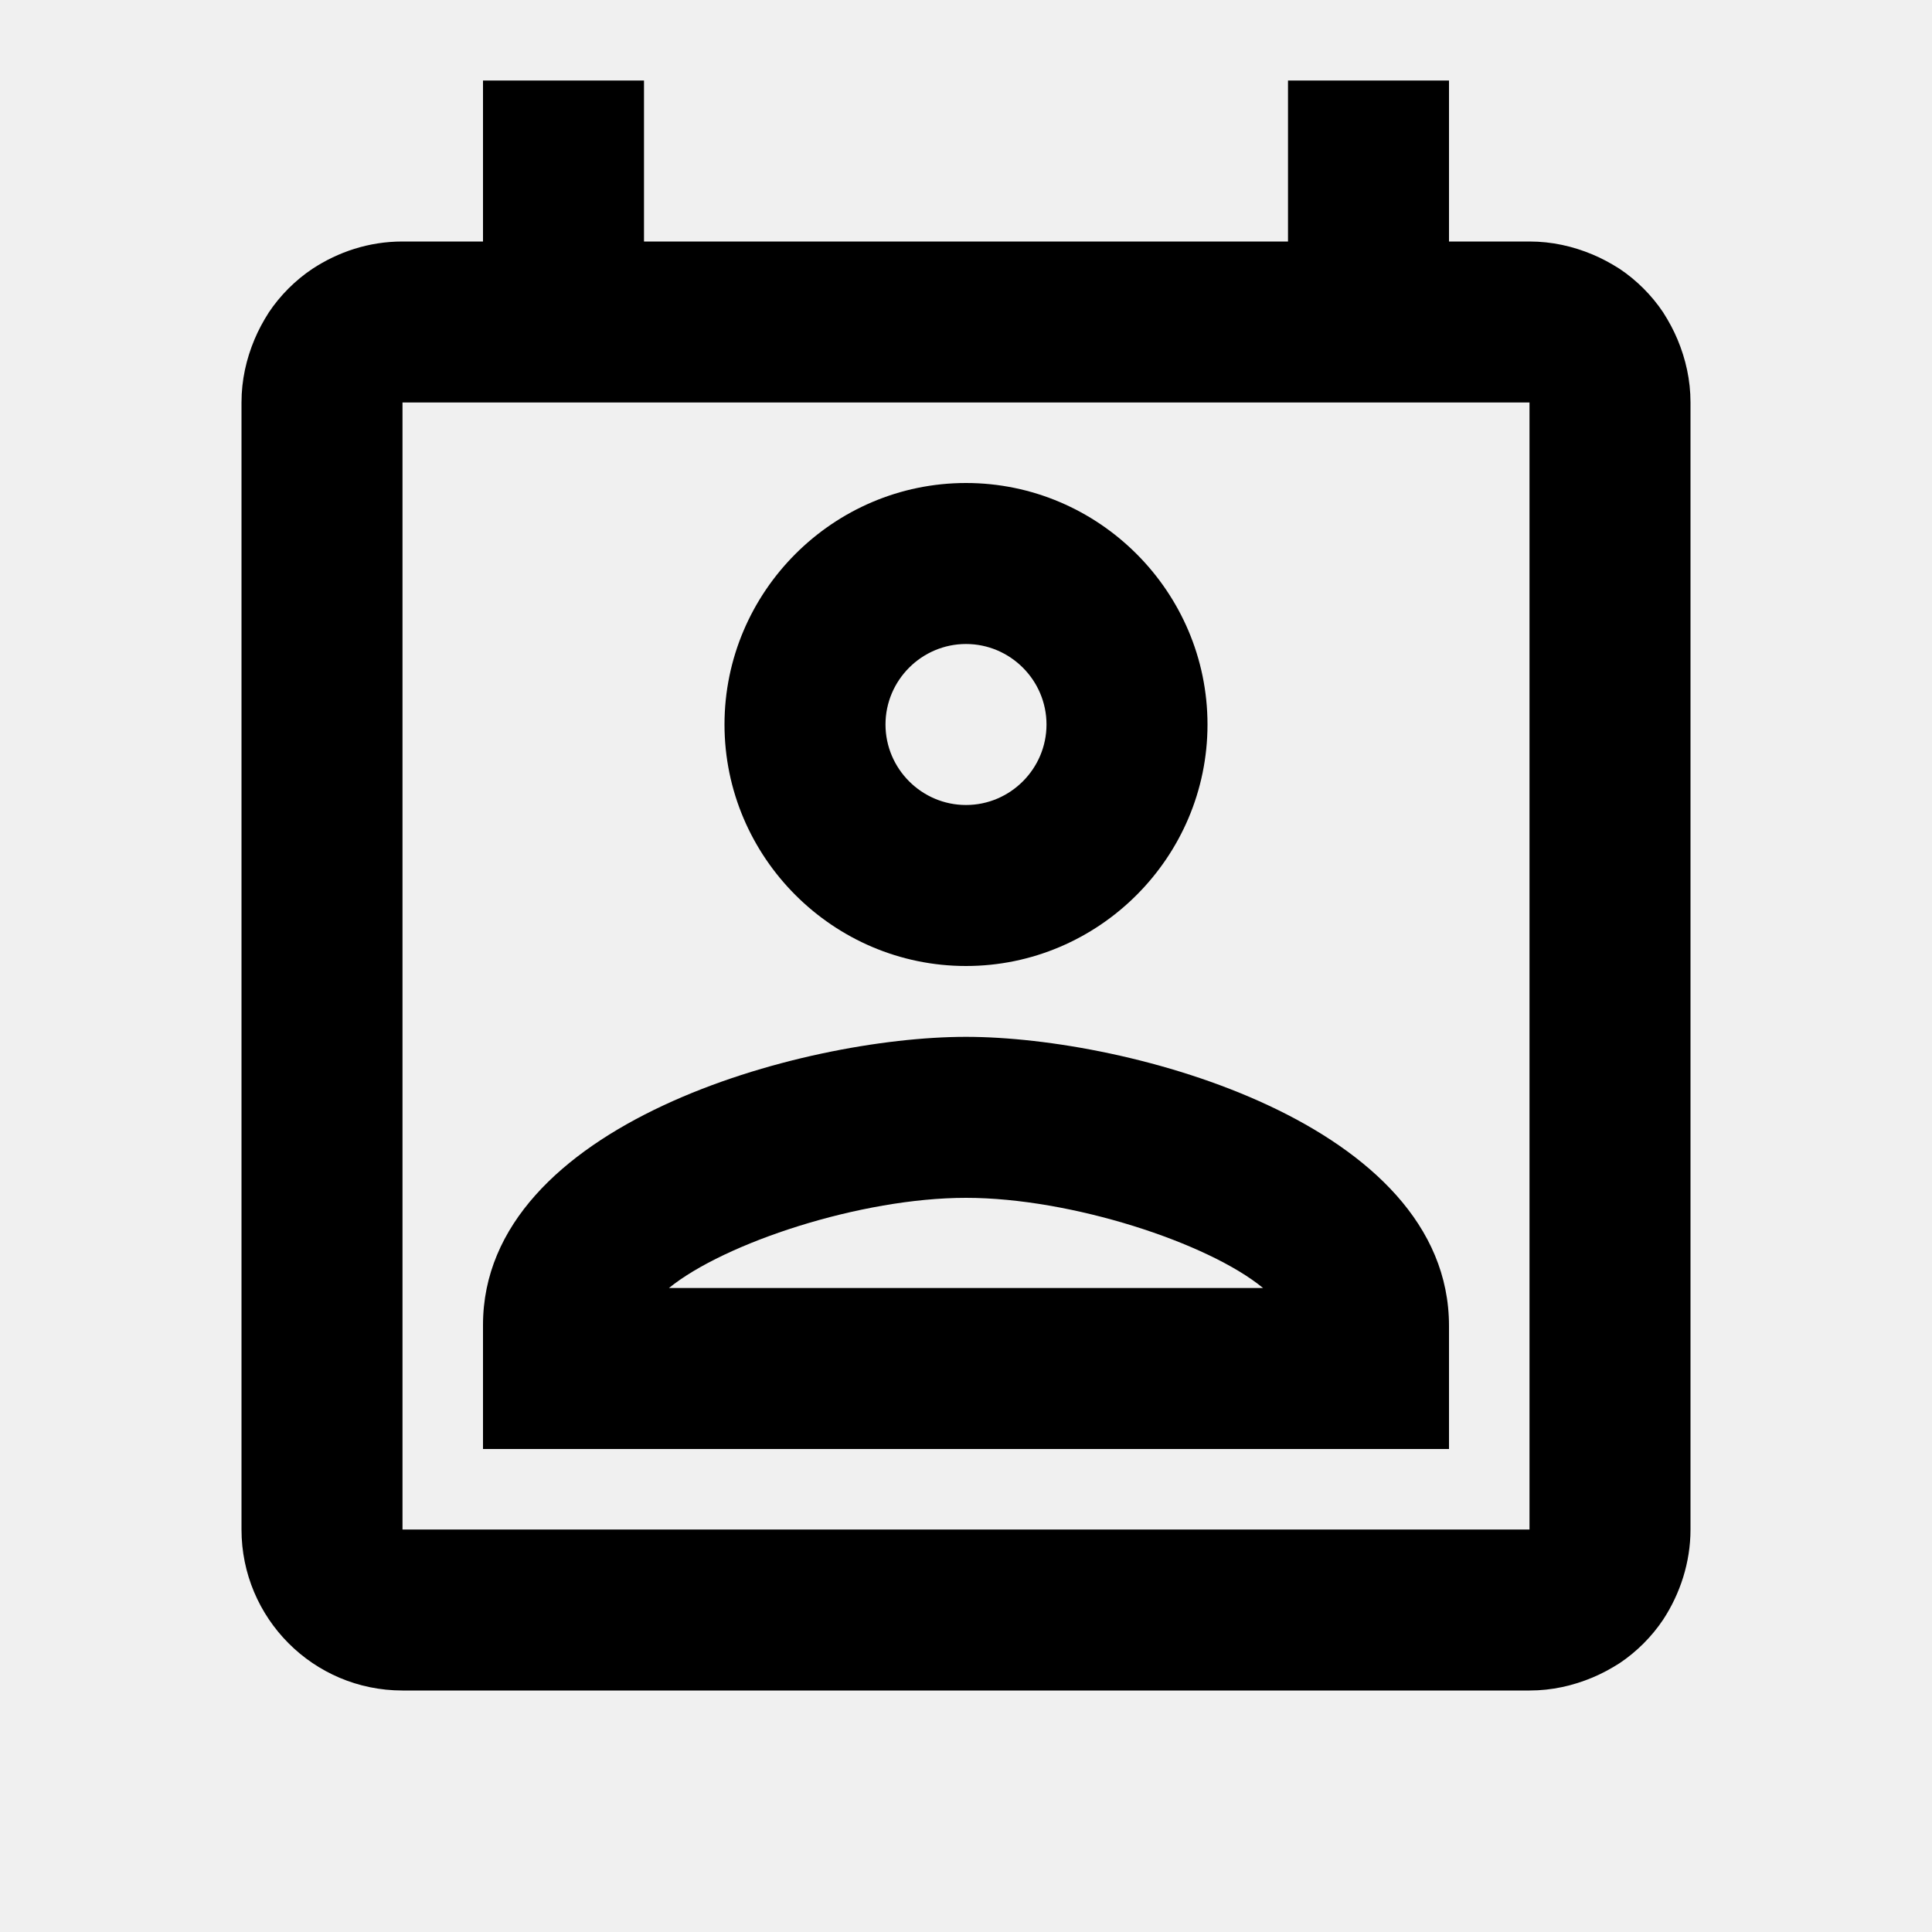
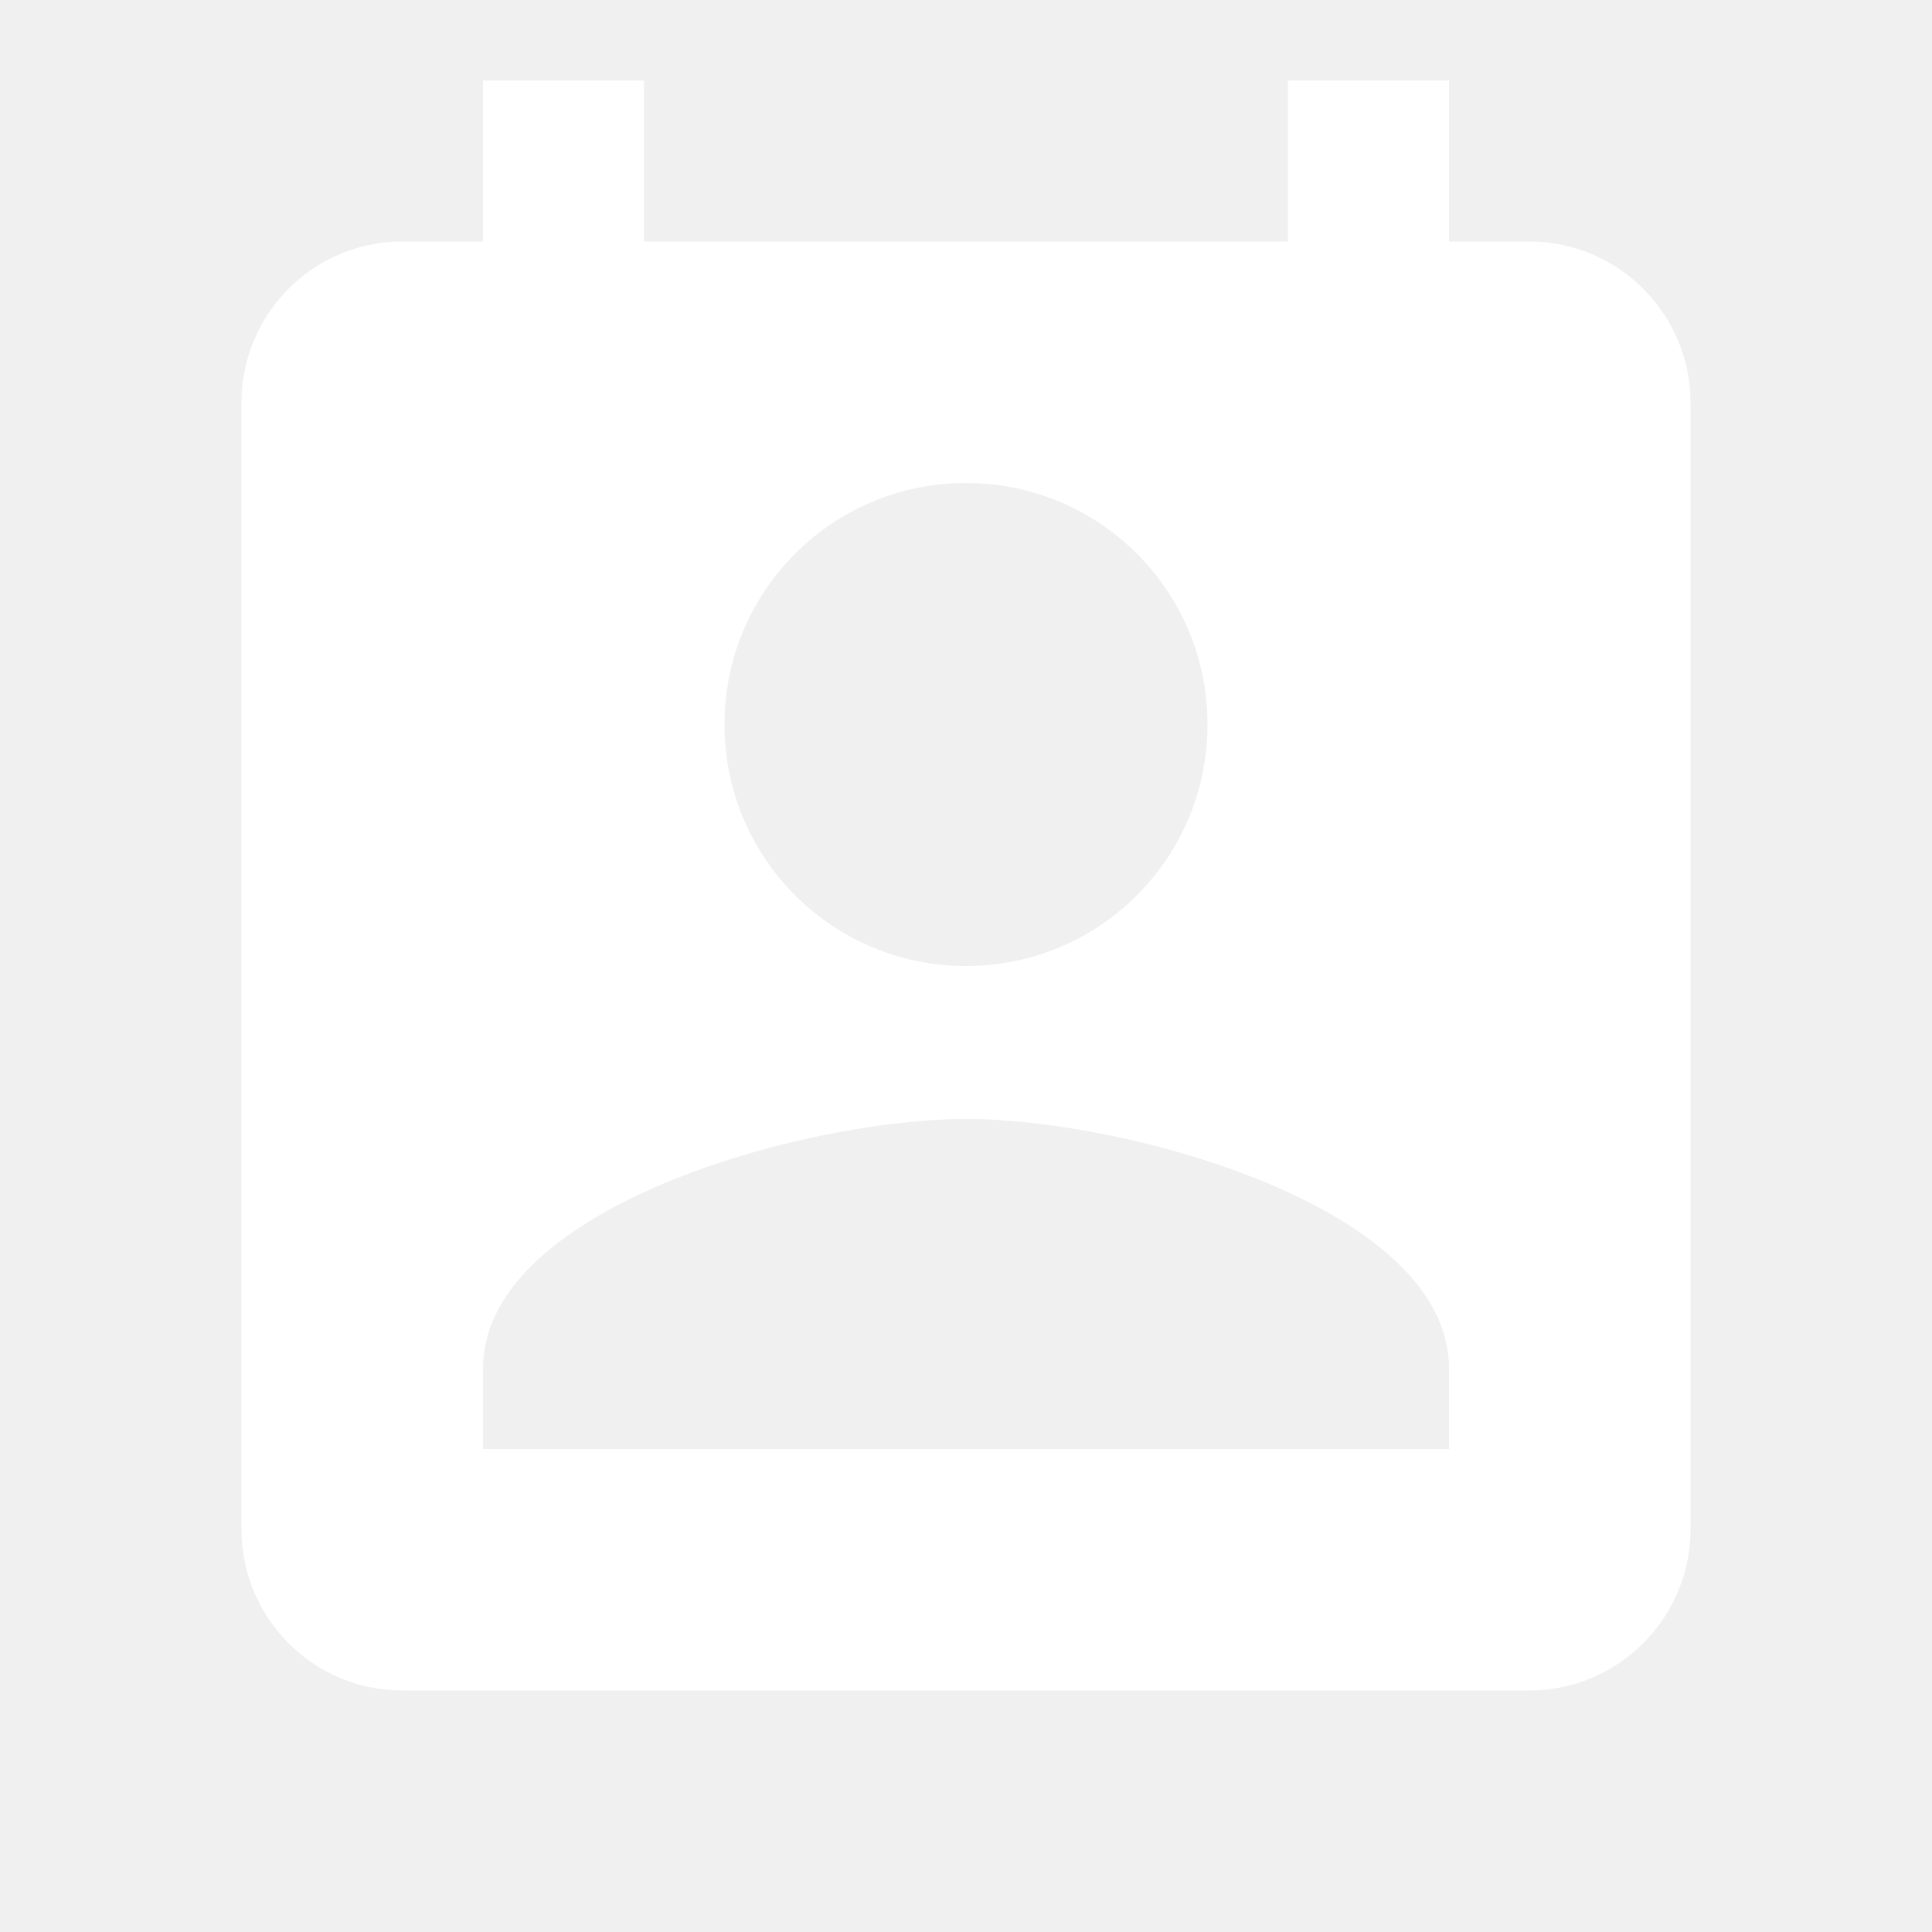
- <svg xmlns="http://www.w3.org/2000/svg" height="24" viewBox="0 0 24 24" width="24">
-   <path d="M0 0h24v24H0V0z" fill="none" />
-   <path d="M20.84 4.22c-.05-.12-.11-.23-.18-.34-.14-.21-.33-.4-.54-.54-.11-.07-.22-.13-.34-.18-.24-.1-.5-.16-.78-.16h-1V1h-2v2H8V1H6v2H5c-.42 0-.8.13-1.12.34-.21.14-.4.33-.54.54-.07.11-.13.22-.18.34-.1.24-.16.5-.16.78v14c0 1.1.89 2 2 2h14c.28 0 .54-.06.78-.16.12-.05.23-.11.34-.18.21-.14.4-.33.54-.54.21-.32.34-.71.34-1.12V5c0-.28-.06-.54-.16-.78zM5 19V5h14v14H5zm7-6.12c-2.03 0-6 1.08-6 3.58V18h12v-1.53c0-2.51-3.97-3.59-6-3.59zM8.31 16c.69-.56 2.38-1.12 3.69-1.12s3.01.56 3.69 1.12H8.31zM12 12c1.65 0 3-1.35 3-3s-1.35-3-3-3-3 1.35-3 3 1.35 3 3 3zm0-4c.55 0 1 .45 1 1s-.45 1-1 1-1-.45-1-1 .45-1 1-1z" />
+ <svg xmlns="http://www.w3.org/2000/svg" viewBox="0 0 24 24" fill="white" width="18px" height="18px">
+   <path d="M0 0h24v24H0z" fill="none" />
+   <path d="M19 3h-1V1h-2v2H8V1H6v2H5c-1.11 0-2 .9-2 2v14c0 1.1.89 2 2 2h14c1.1 0 2-.9 2-2V5c0-1.1-.9-2-2-2zm-7 3c1.66 0 3 1.34 3 3s-1.34 3-3 3-3-1.34-3-3 1.34-3 3-3zm6 12H6v-1c0-2 4-3.1 6-3.1s6 1.1 6 3.1v1z" />
</svg>
